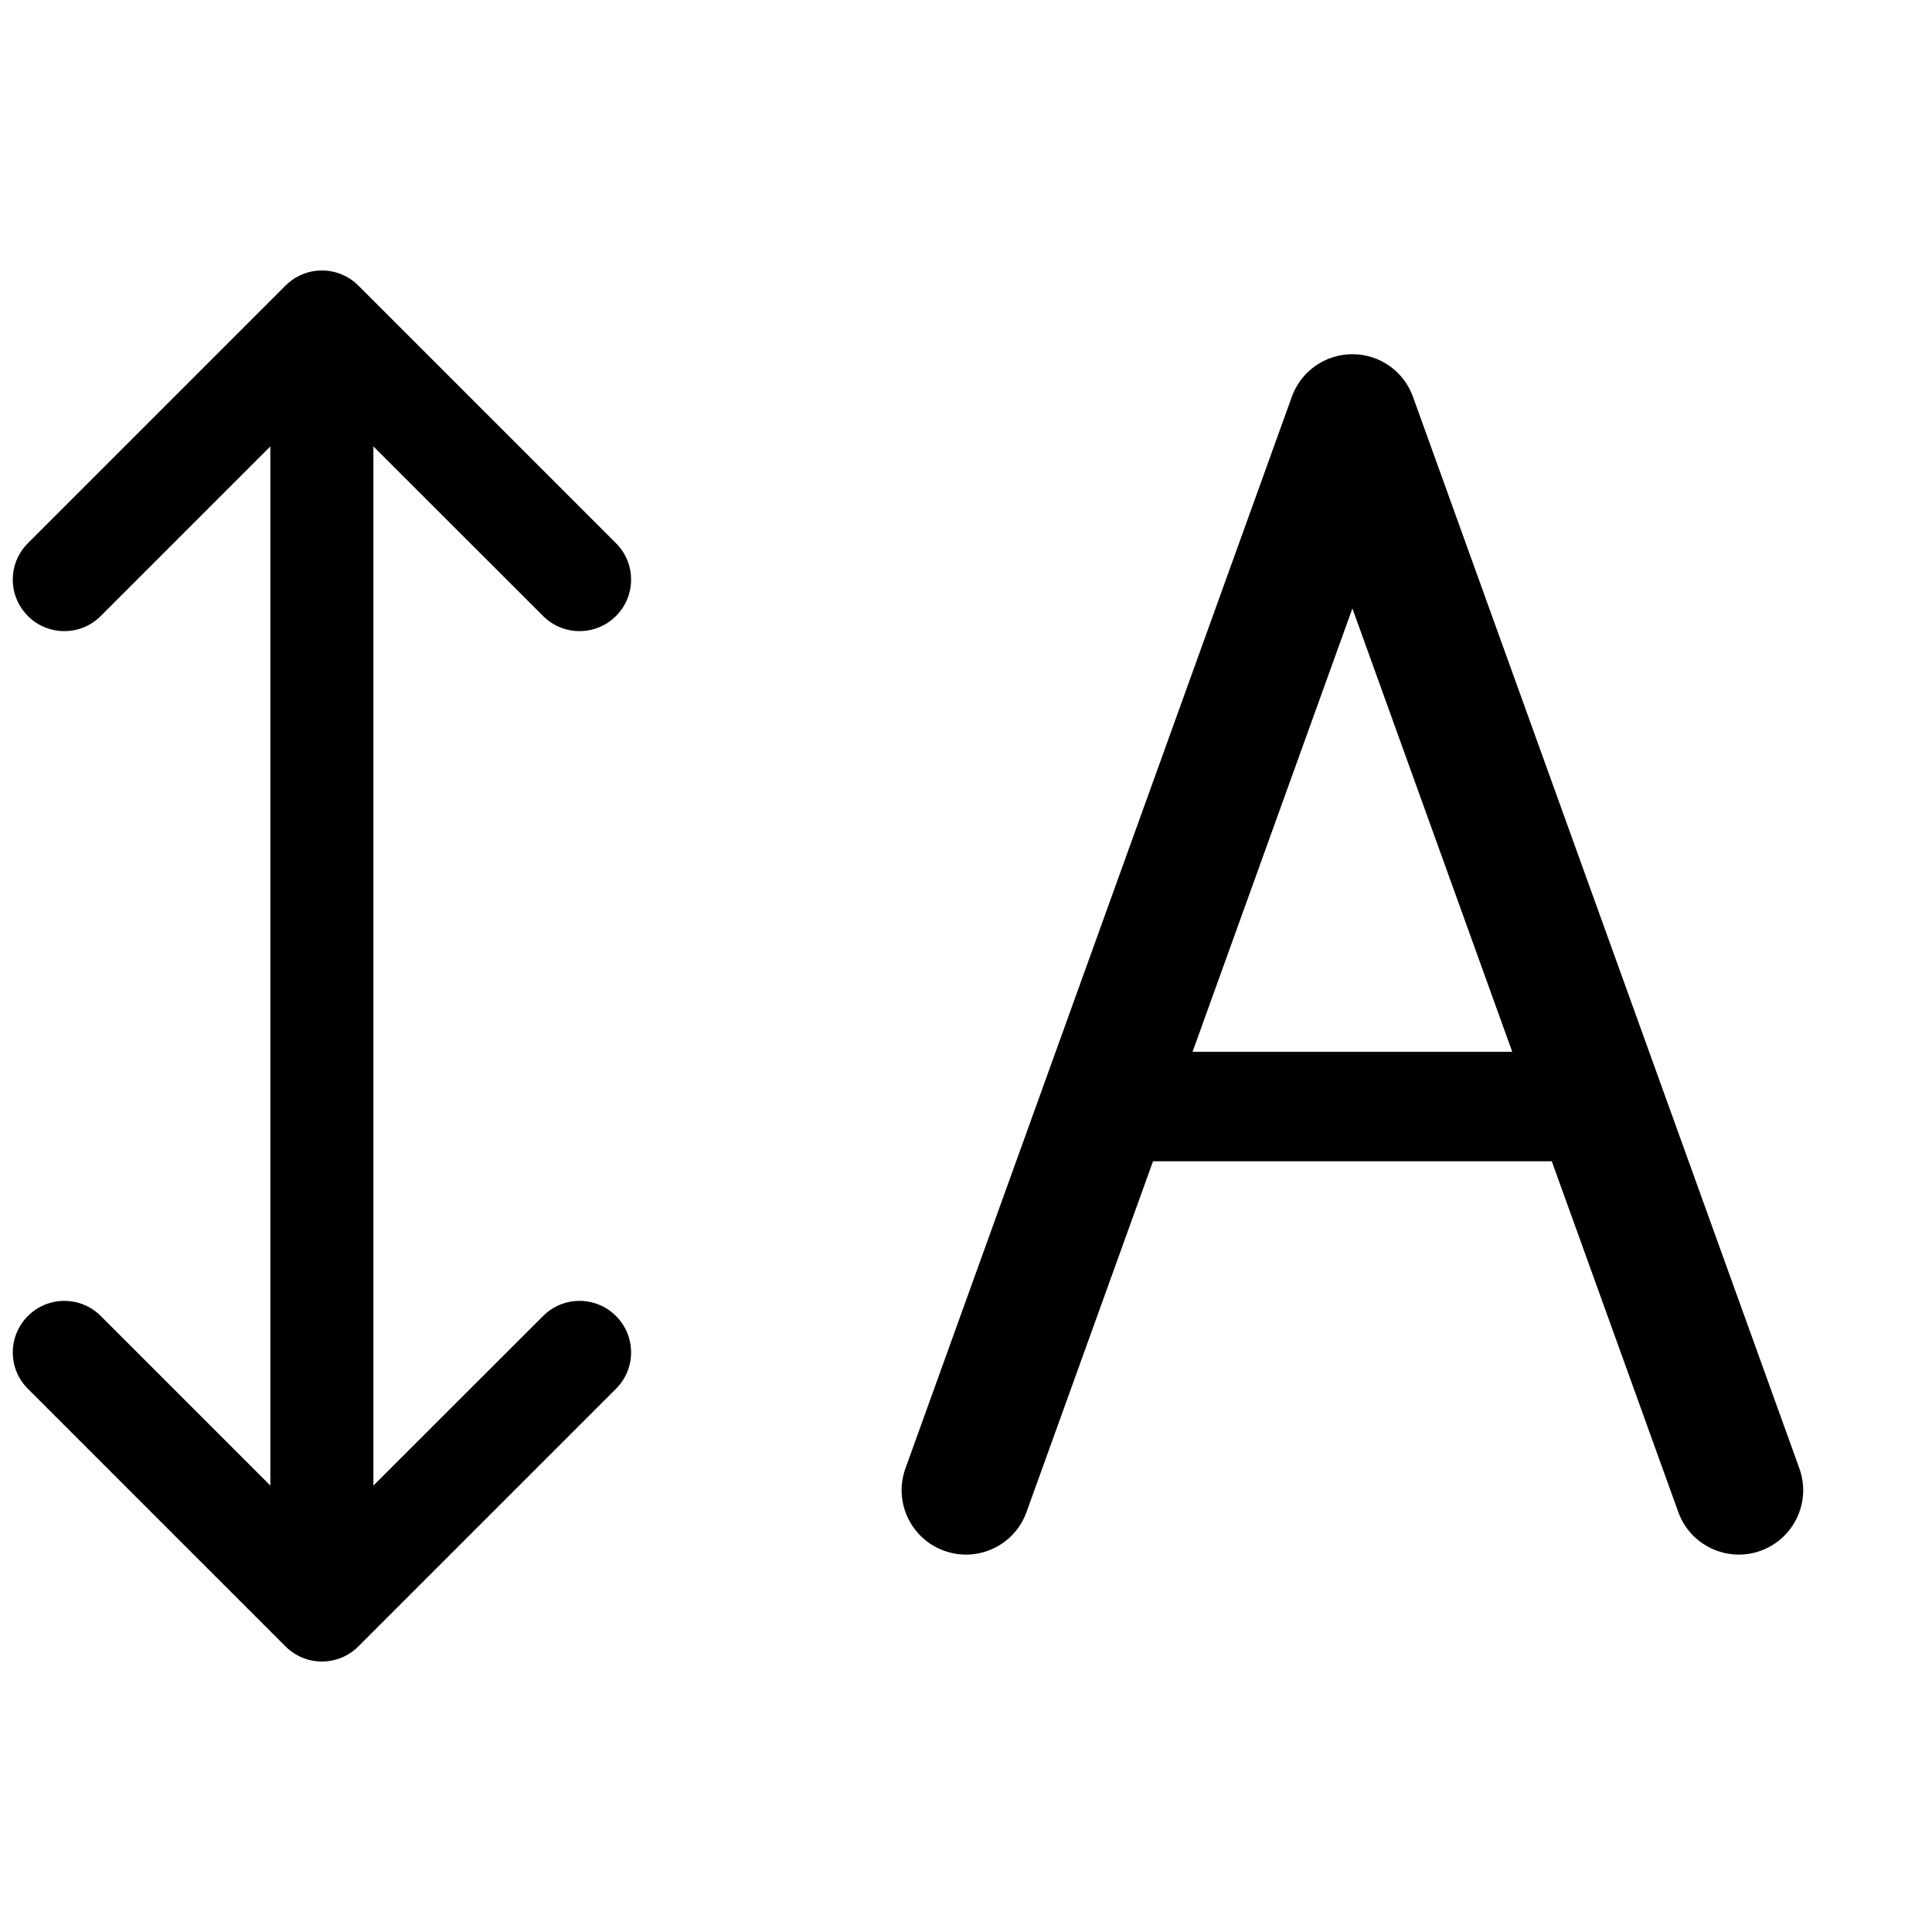
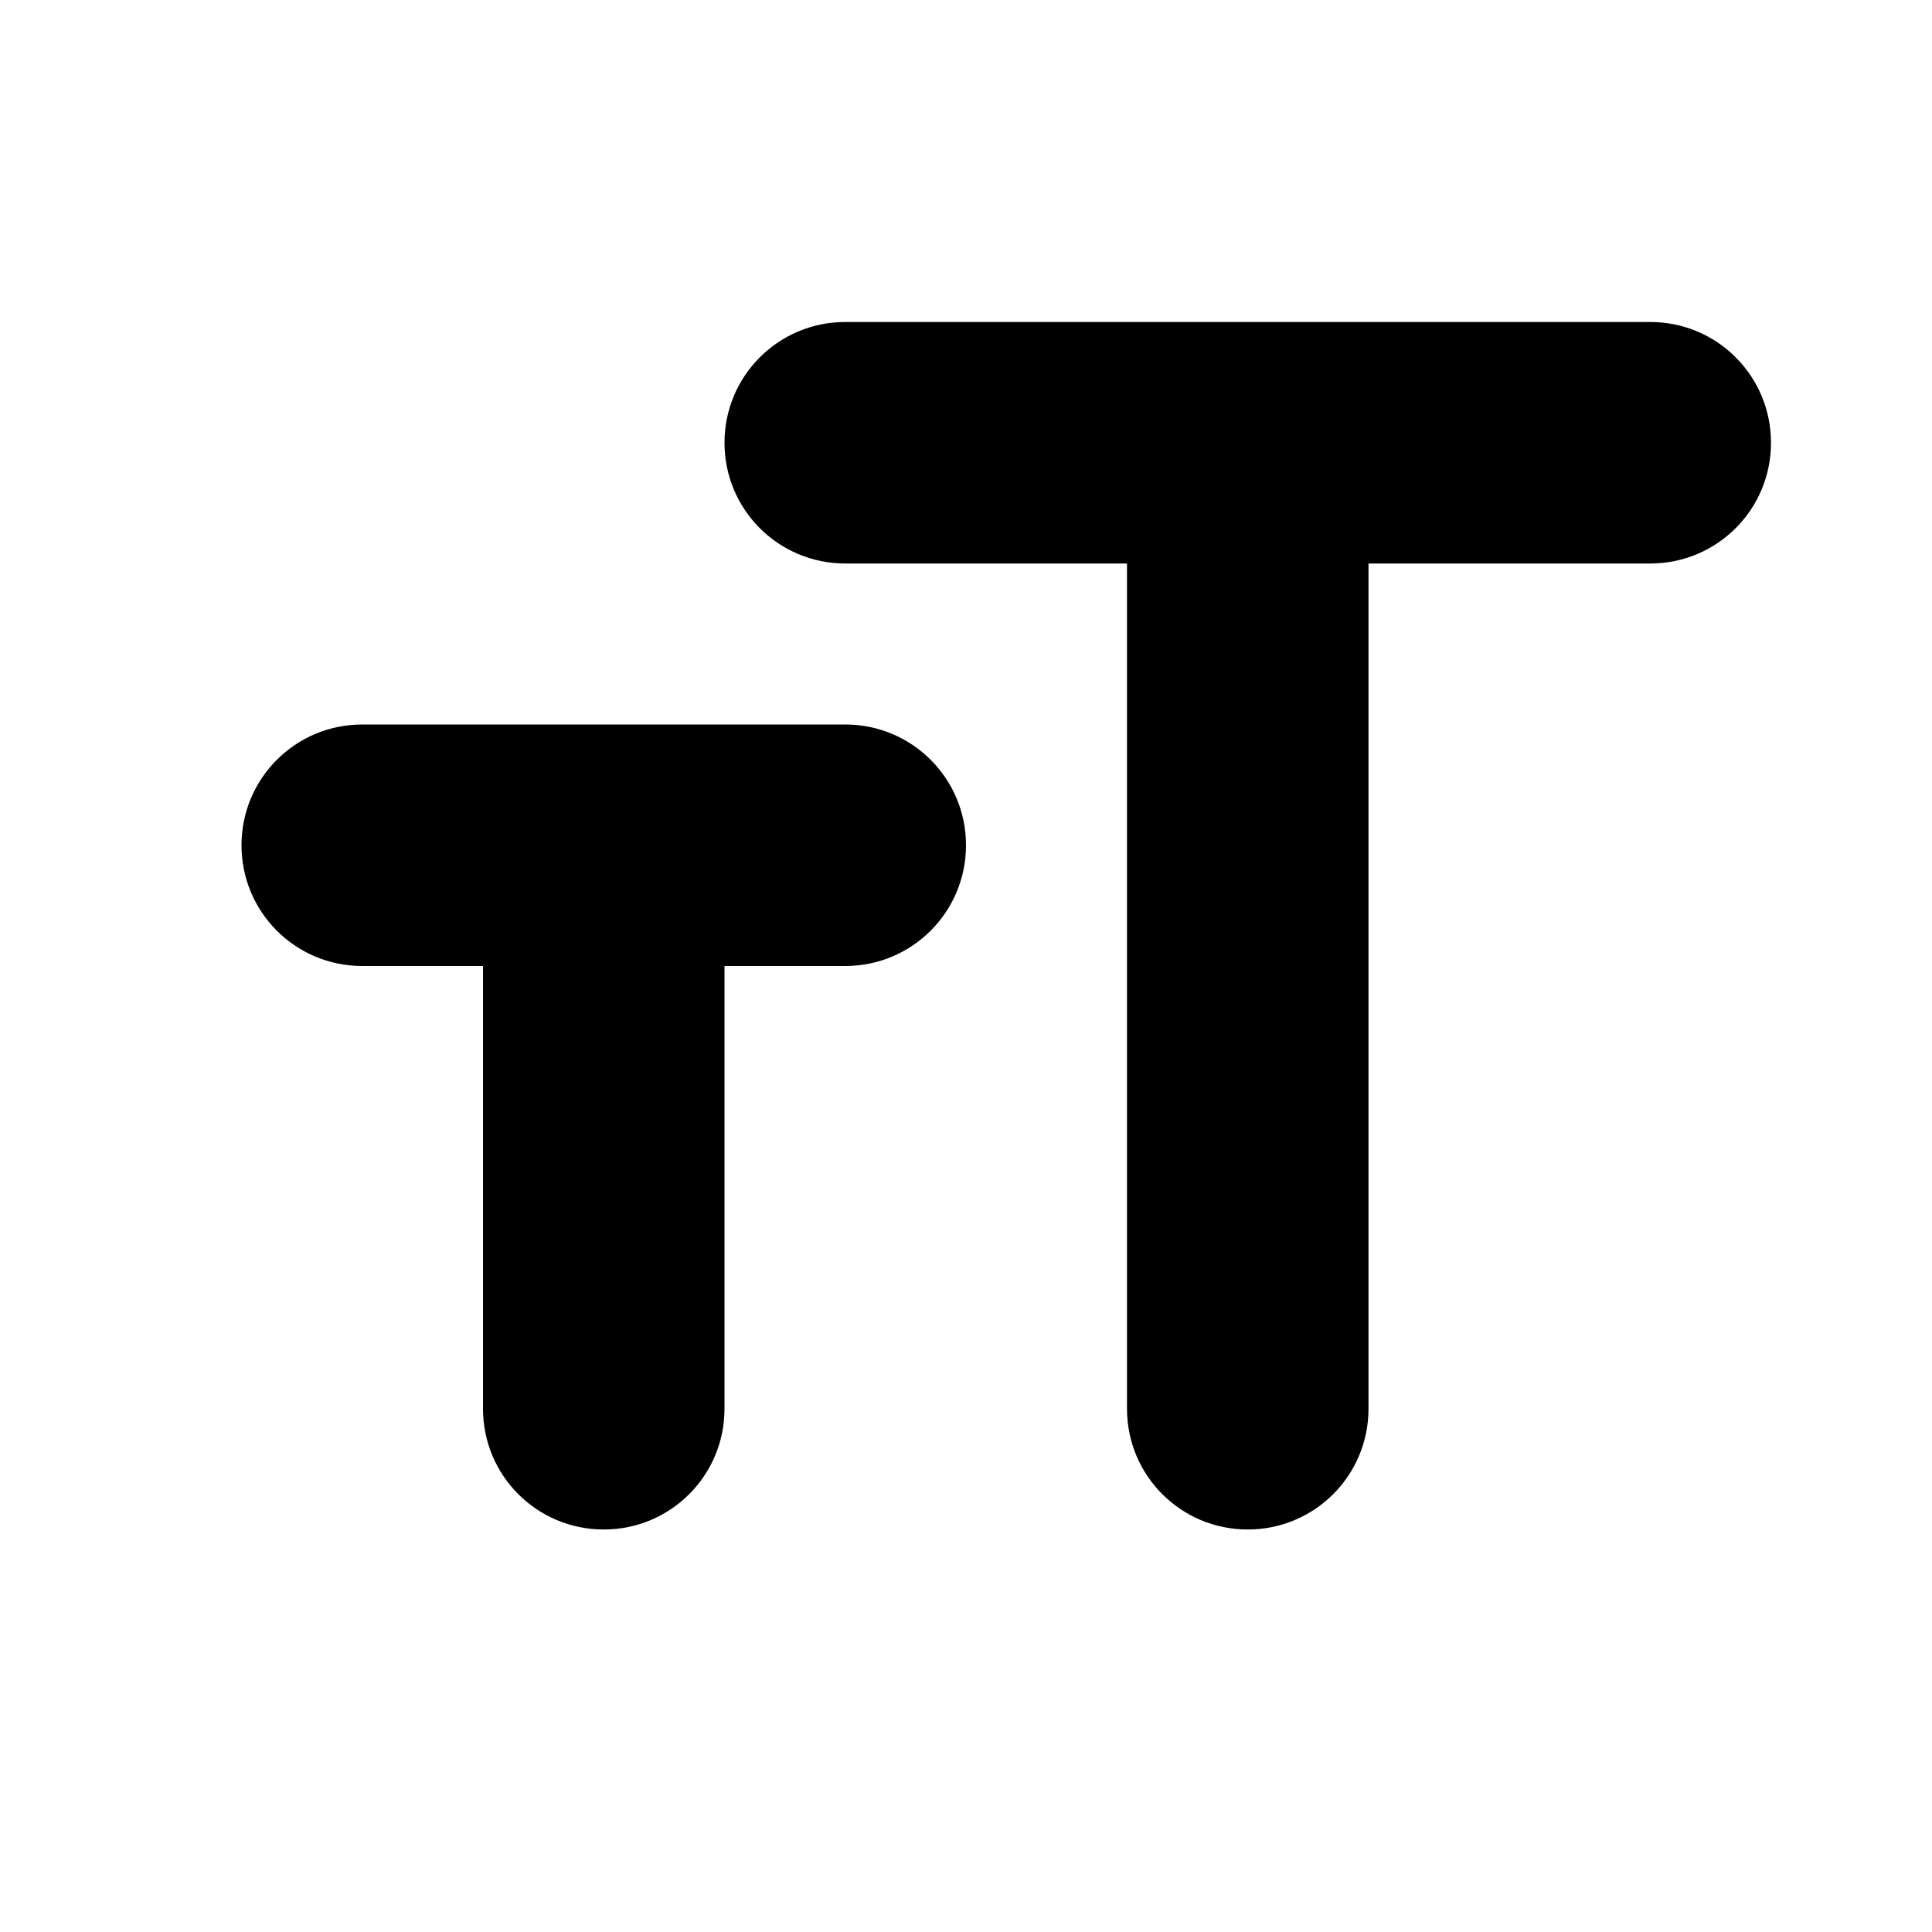
- <svg xmlns="http://www.w3.org/2000/svg" width="15" height="15" viewBox="0 0 15 15" fill="none">
-   <path d="M2.782 2.217C2.707 2.142 2.606 2.1 2.499 2.1C2.393 2.1 2.292 2.142 2.217 2.217L0.217 4.217C0.06 4.373 0.06 4.627 0.217 4.783C0.373 4.939 0.626 4.939 0.782 4.783L2.099 3.466L2.099 11.534L0.782 10.217C0.626 10.061 0.373 10.061 0.217 10.217C0.06 10.373 0.06 10.627 0.217 10.783L2.217 12.783C2.292 12.858 2.393 12.9 2.499 12.9C2.606 12.9 2.707 12.858 2.782 12.783L4.782 10.783C4.939 10.627 4.939 10.373 4.782 10.217C4.626 10.061 4.373 10.061 4.217 10.217L2.899 11.534L2.899 3.466L4.217 4.783C4.373 4.939 4.626 4.939 4.782 4.783C4.939 4.627 4.939 4.373 4.782 4.217L2.782 2.217ZM10.5 2.75C10.711 2.75 10.899 2.882 10.97 3.08L13.97 11.4C14.064 11.66 13.929 11.946 13.67 12.04C13.41 12.134 13.123 11.999 13.03 11.739L12.048 9.016H8.952L7.97 11.739C7.877 11.999 7.59 12.134 7.33 12.04C7.071 11.946 6.936 11.66 7.03 11.4L10.03 3.08C10.101 2.882 10.289 2.75 10.5 2.75ZM10.5 4.724L11.741 8.166H9.259L10.5 4.724Z" fill="currentColor" fill-rule="evenodd" clip-rule="evenodd" />
+ <svg xmlns="http://www.w3.org/2000/svg" fill="currentColor" width="24" height="24" viewBox="0 0 24 24">
+   <path d="M9 5.5c0 .83.67 1.5 1.5 1.5H14v10.5c0 .83.67 1.5 1.5 1.5s1.5-.67 1.5-1.5V7h3.5c.83 0 1.5-.67 1.5-1.5S21.33 4 20.5 4h-10C9.67 4 9 4.67 9 5.5zM4.5 12H6v5.5c0 .83.67 1.5 1.5 1.5S9 18.33 9 17.5V12h1.5c.83 0 1.5-.67 1.5-1.5S11.33 9 10.5 9h-6C3.67 9 3 9.67 3 10.5S3.67 12 4.5 12z" />
</svg>
